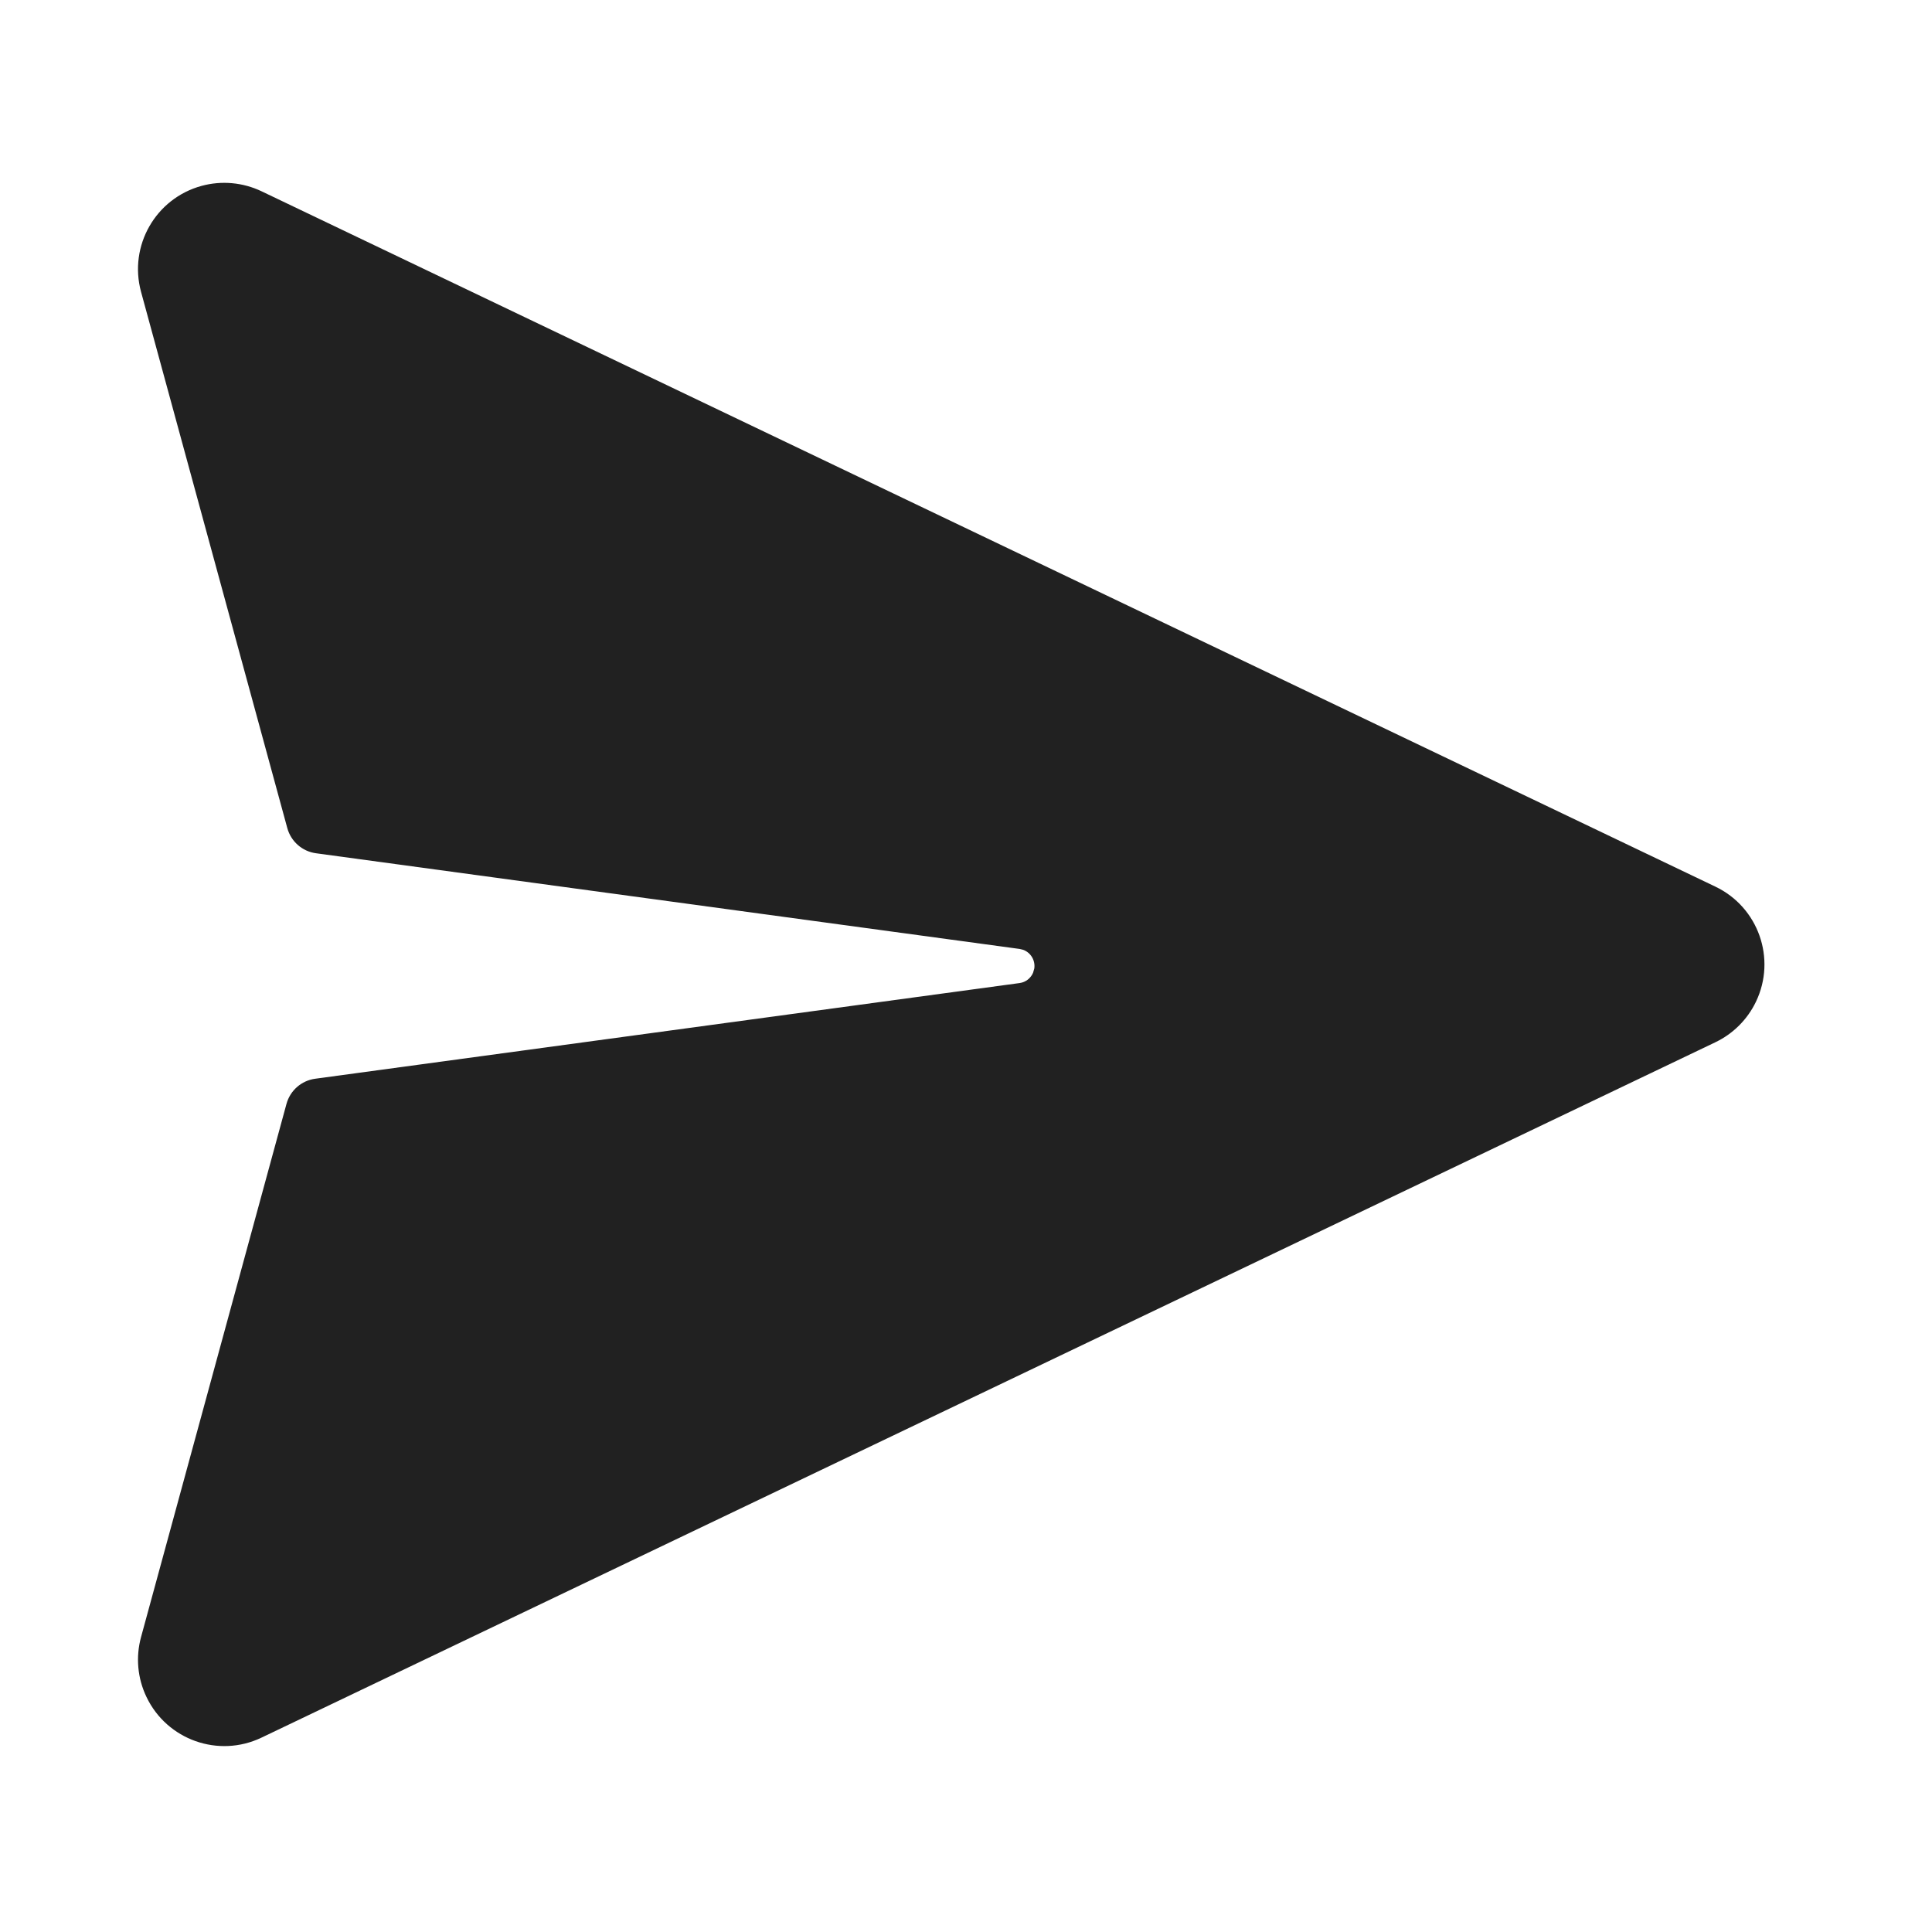
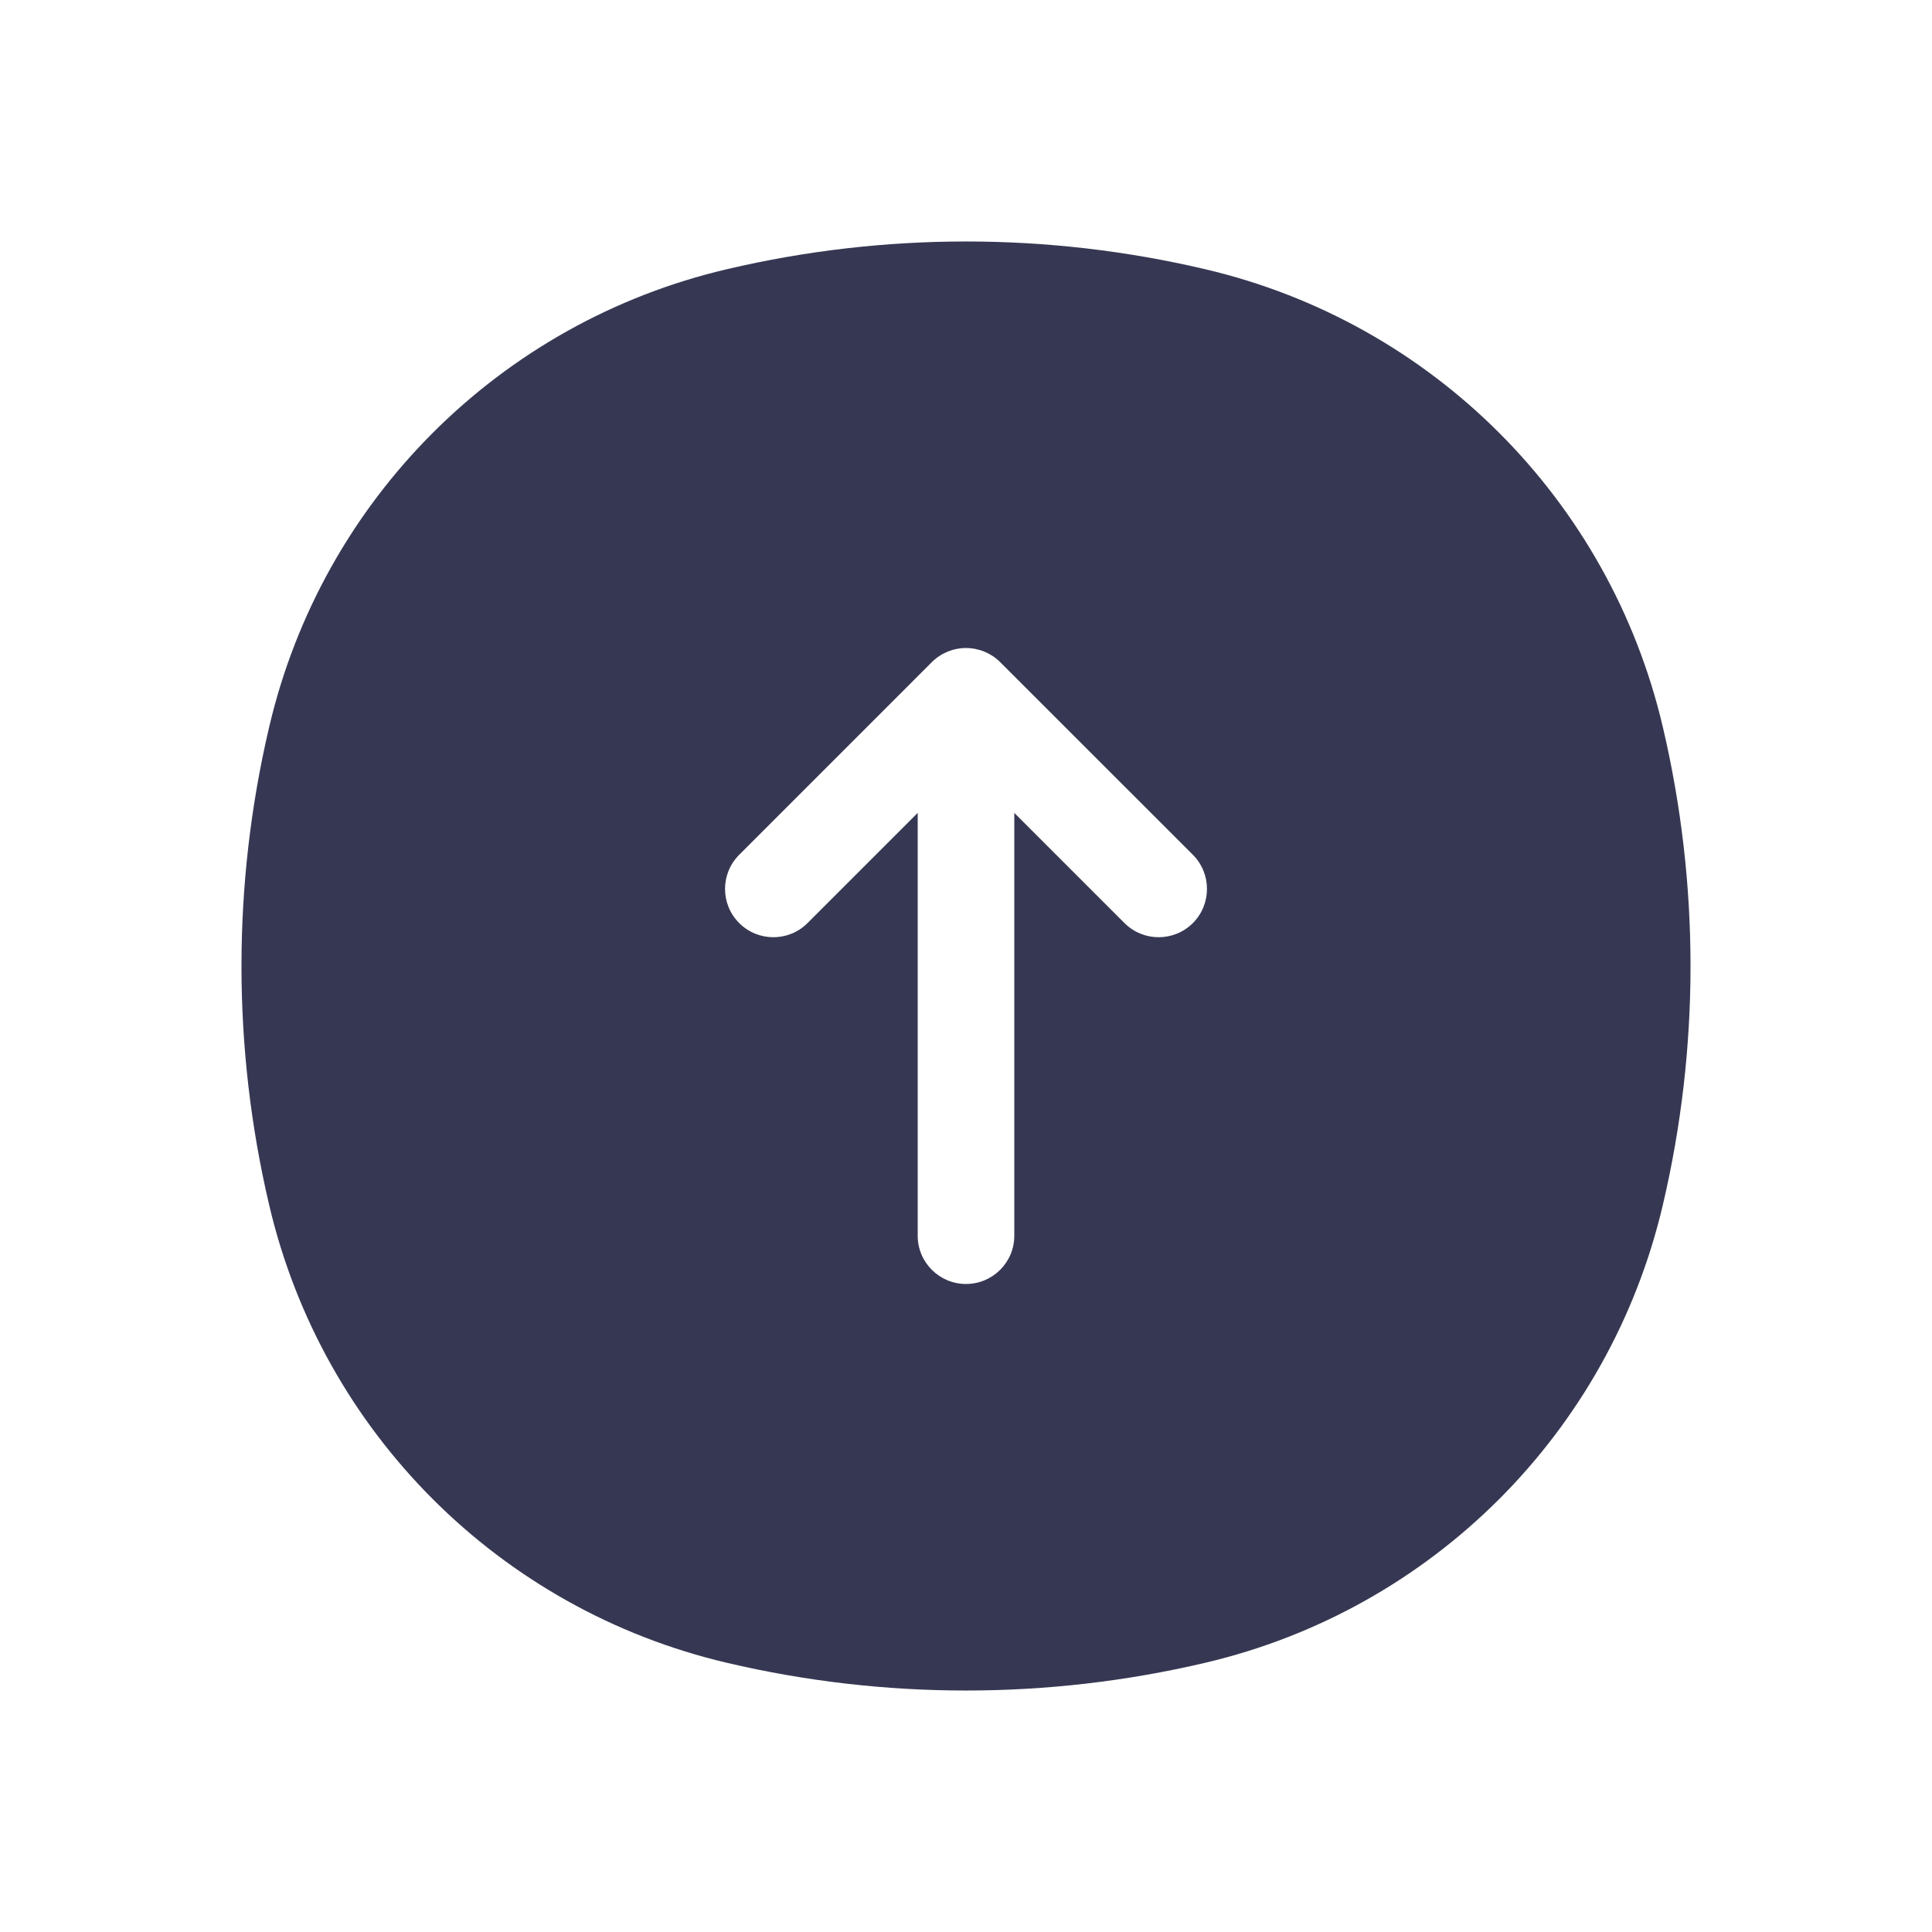
- <svg xmlns="http://www.w3.org/2000/svg" width="800px" height="800px" viewBox="0 0 28 28" version="1.1">
-   <g id="🔍-Product-Icons" stroke="none" stroke-width="1" fill="none" fill-rule="evenodd">
-     <g id="ic_fluent_send_28_filled" fill="#212121" fill-rule="nonzero">
-       <path d="M3.79,2.772 L24.861,12.85 C25.484,13.148 25.747,13.894 25.449,14.517 C25.326,14.774 25.118,14.982 24.861,15.105 L3.79,25.183 C3.167,25.481 2.421,25.217 2.123,24.594 C1.993,24.324 1.965,24.016 2.044,23.726 L4.152,15.998 C4.205,15.805 4.368,15.661 4.567,15.634 L14.778,14.247 C14.866,14.235 14.938,14.177 14.972,14.098 L14.99,14.035 C15.006,13.918 14.939,13.808 14.833,13.767 L14.778,13.753 L4.579,12.366 C4.38,12.339 4.217,12.195 4.164,12.002 L2.044,4.229 C1.863,3.563 2.255,2.876 2.921,2.694 C3.211,2.615 3.519,2.643 3.79,2.772 Z" id="🎨-Color">
- 
- </path>
-     </g>
-   </g>
+ <svg xmlns="http://www.w3.org/2000/svg" width="800px" height="800px" viewBox="0 0 24 24" fill="none">
+   <path fill-rule="evenodd" clip-rule="evenodd" d="M14.97 3.344C13.017 2.885 10.983 2.885 9.03 3.344C6.208 4.005 4.005 6.208 3.344 9.03C2.885 10.983 2.885 13.017 3.344 14.97C4.005 17.792 6.208 19.994 9.03 20.656C10.983 21.115 13.017 21.115 14.97 20.656C17.792 19.994 19.994 17.792 20.656 14.97C21.115 13.017 21.115 10.983 20.656 9.03C19.994 6.208 17.792 4.005 14.97 3.344ZM9.183 11.467C8.948 11.233 8.948 10.853 9.183 10.618L11.576 8.225C11.688 8.113 11.841 8.05 12 8.05C12.159 8.05 12.312 8.113 12.424 8.225L14.818 10.618C15.052 10.853 15.052 11.233 14.818 11.467C14.583 11.701 14.203 11.701 13.969 11.467L12.6 10.098L12.6 15.351C12.6 15.682 12.331 15.95 12 15.95C11.669 15.95 11.4 15.682 11.4 15.351L11.4 10.098L10.031 11.467C9.797 11.701 9.417 11.701 9.183 11.467Z" fill="#363853" />
</svg>
